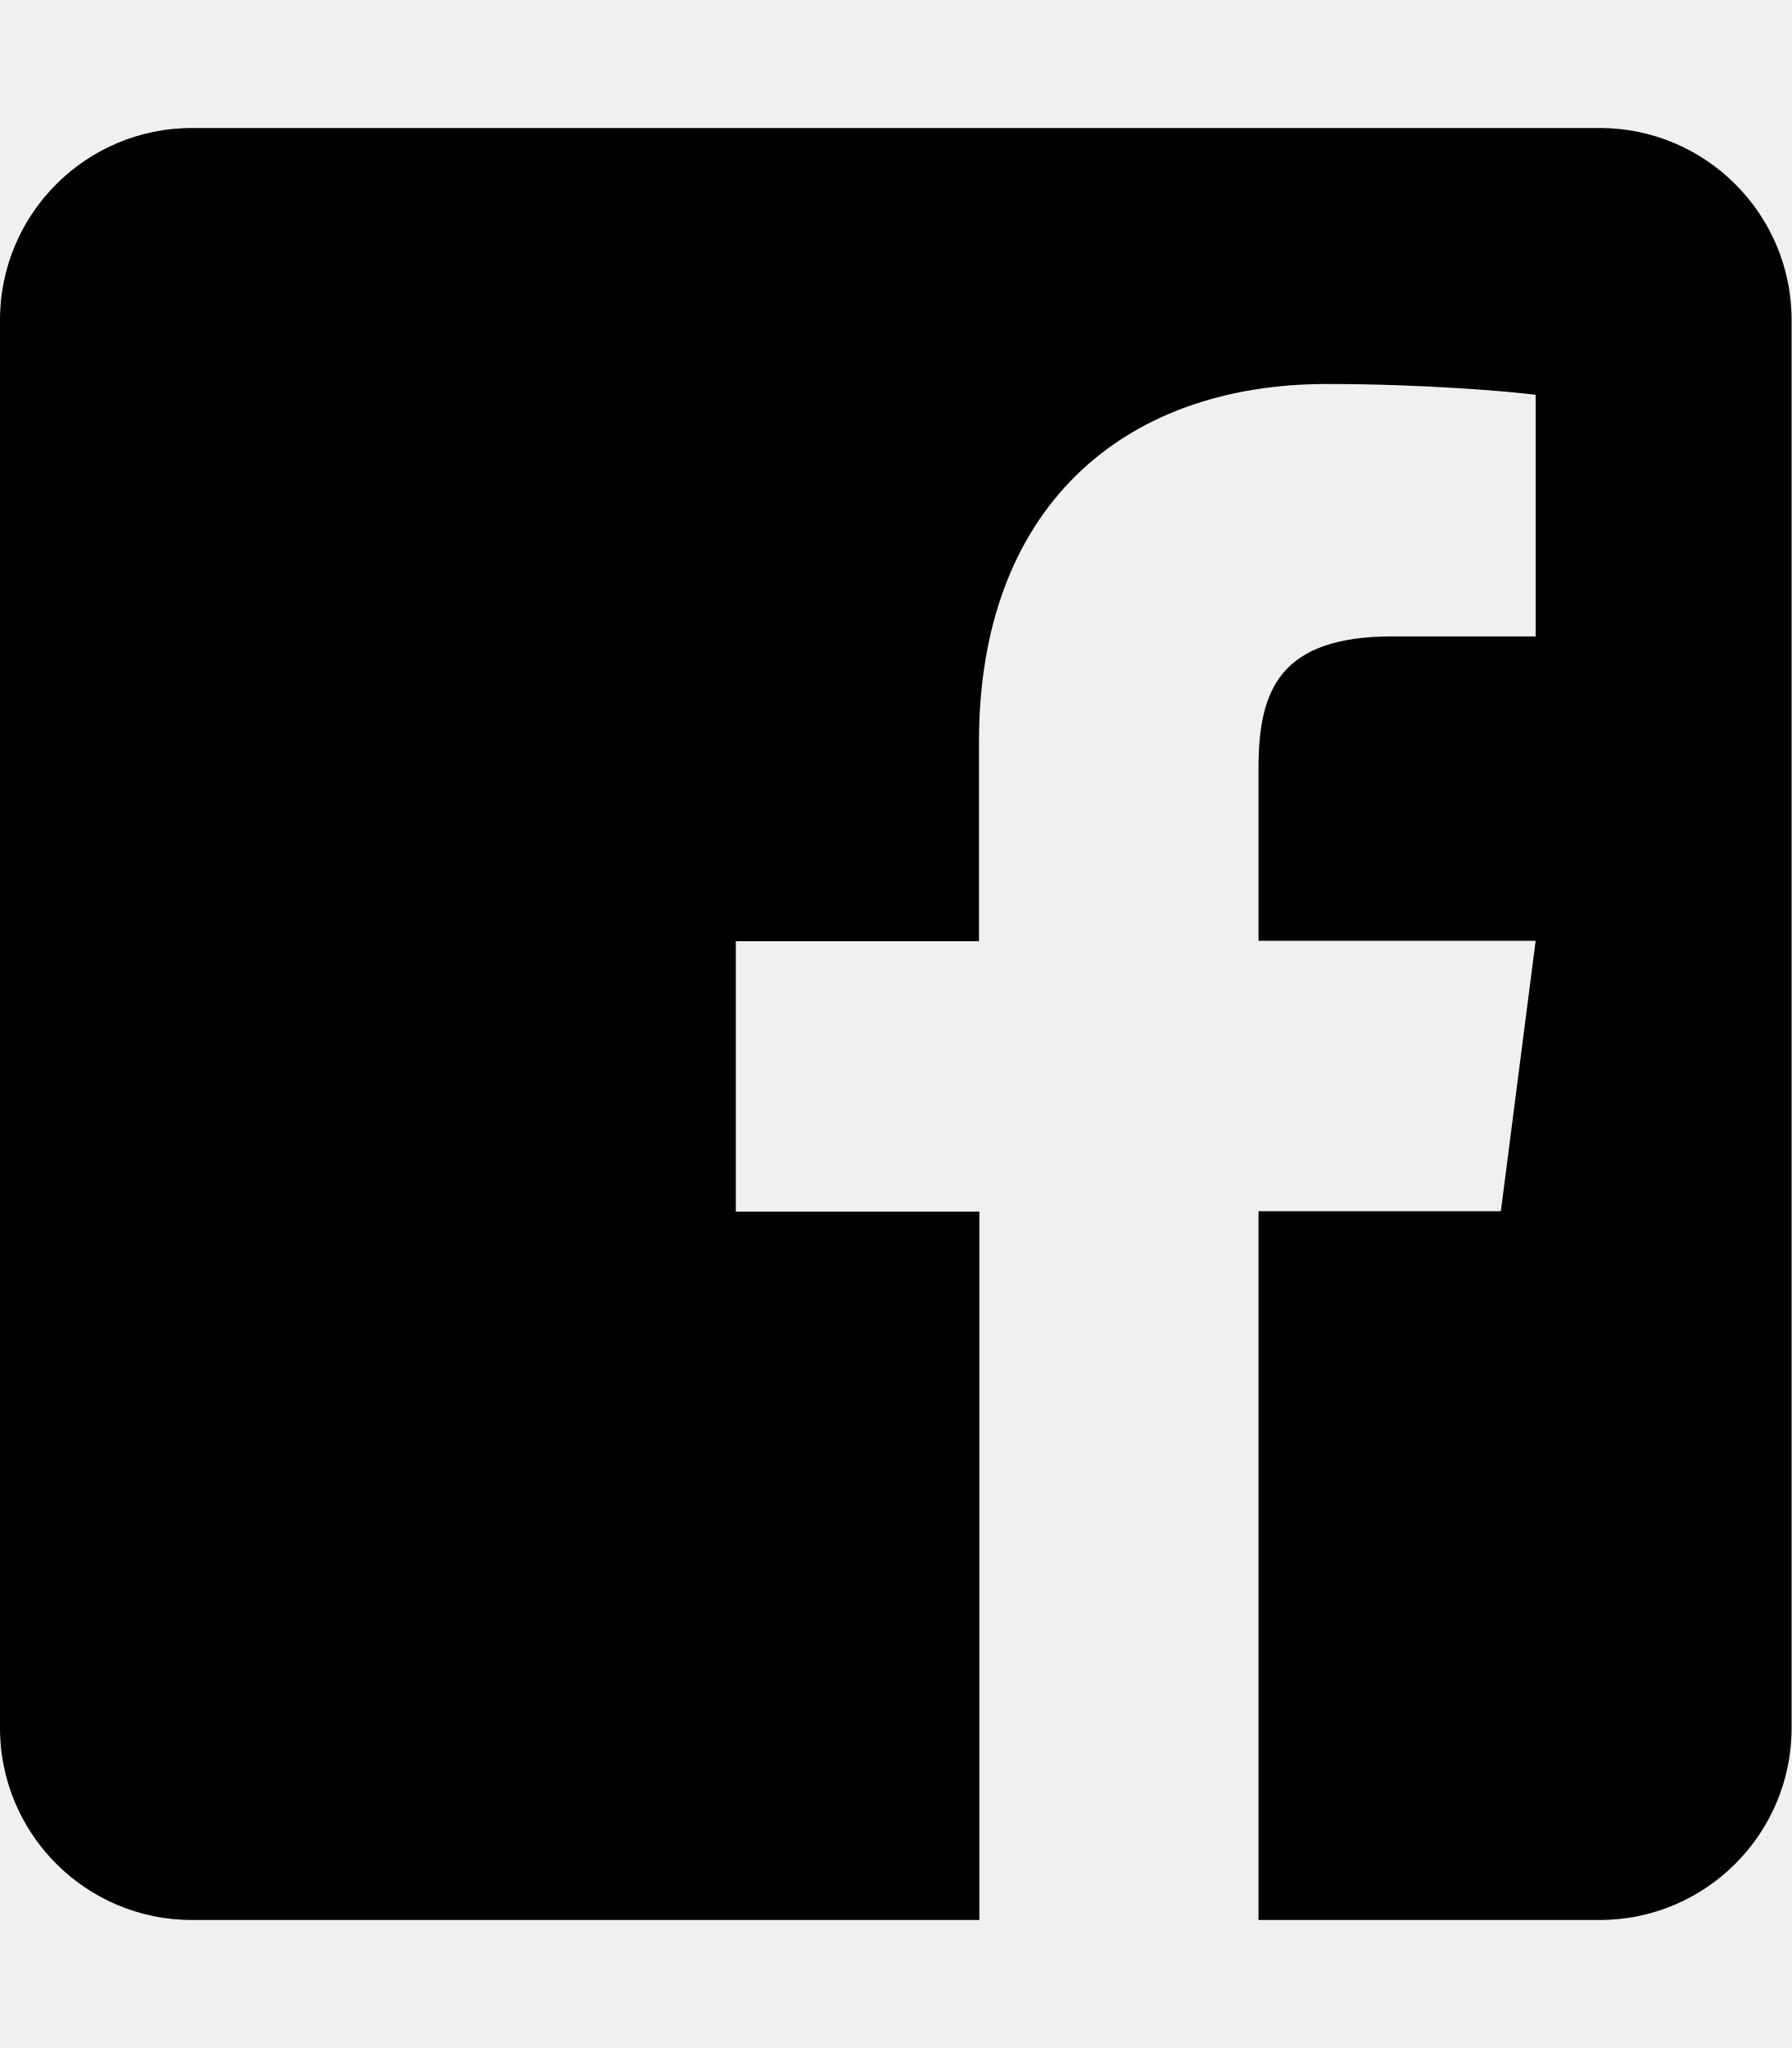
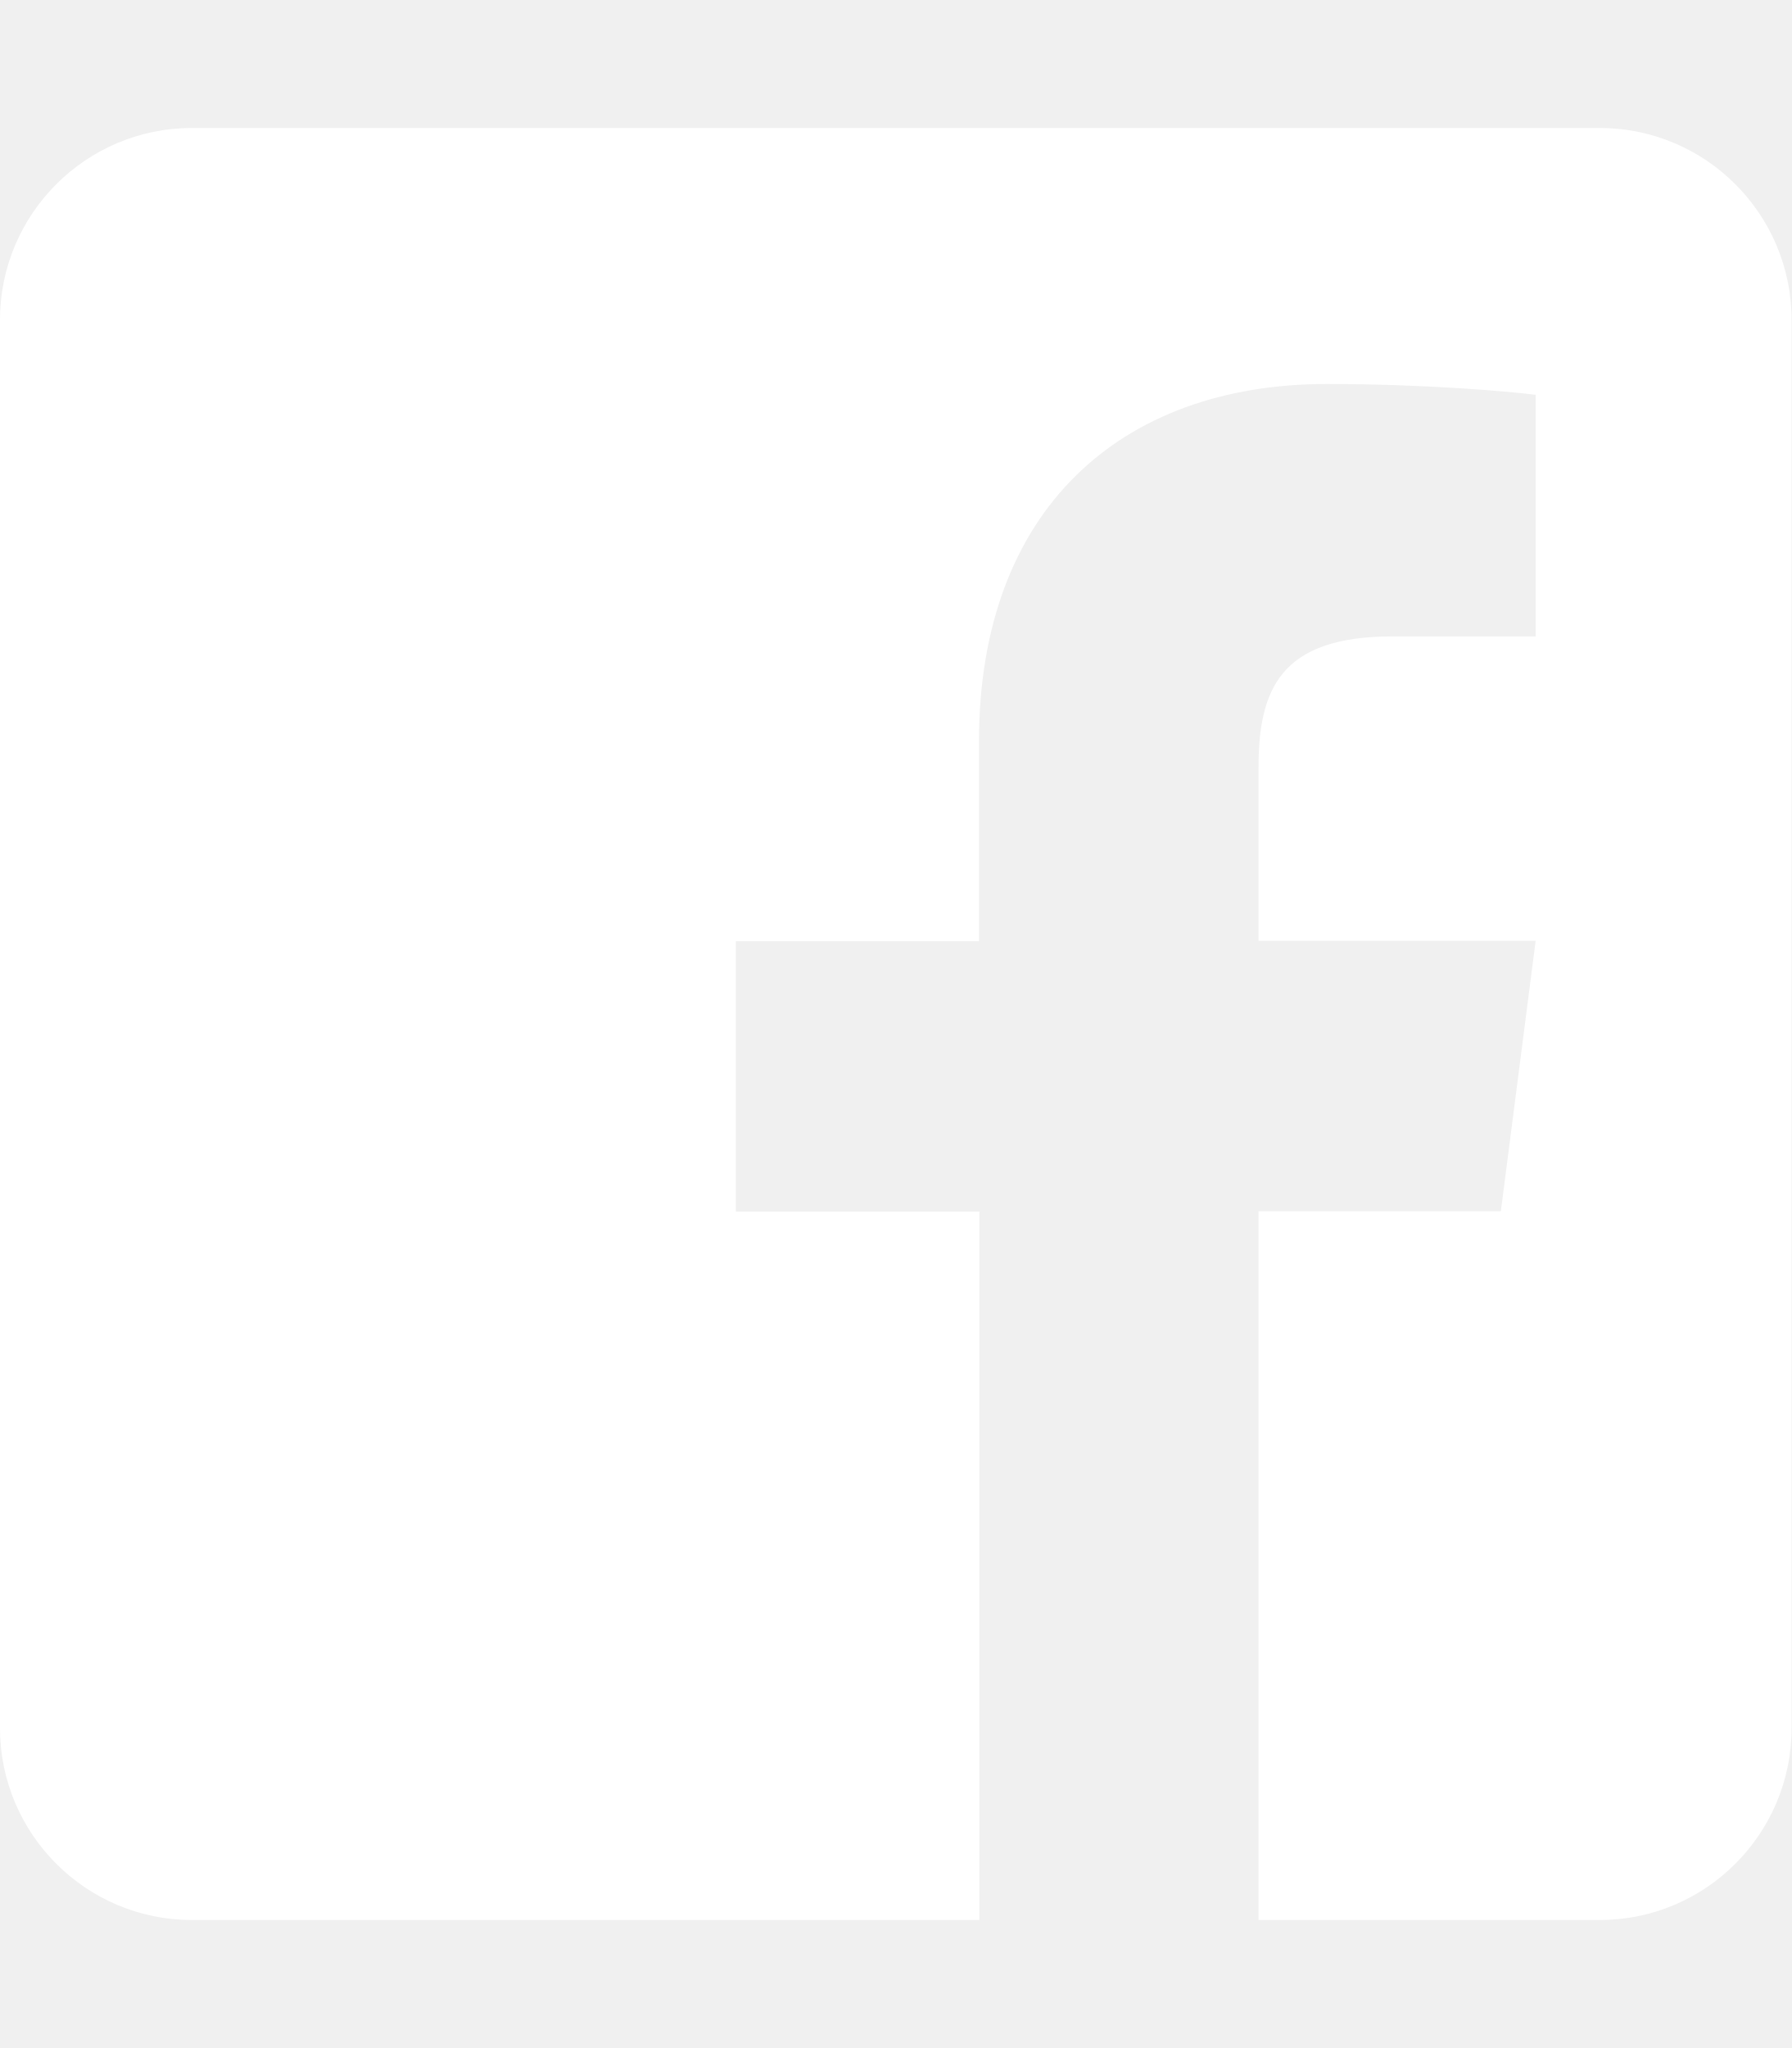
<svg xmlns="http://www.w3.org/2000/svg" aria-hidden="true" data-prefix="fab" data-icon="facebook-square" class="svg-inline--fa fa-facebook-square fa-w-14" role="img" viewBox="0 0 448 512">
-   <path fill="currentColor" d="M448 80v352c0 26.5-21.5 48-48 48h-85.3V302.8h60.6l8.7-67.6h-69.3V192c0-19.6 5.4-32.9 33.5-32.9H384V98.7c-6.2-.8-27.4-2.7-52.2-2.7-51.6 0-87 31.5-87 89.4v49.9H184v67.6h60.9V480H48c-26.5 0-48-21.5-48-48V80c0-26.5 21.5-48 48-48h352c26.5 0 48 21.5 48 48z" />
+   <path fill="white" d="M448 80v352c0 26.5-21.5 48-48 48h-85.3V302.8h60.6l8.7-67.6h-69.3V192c0-19.6 5.4-32.9 33.5-32.9H384V98.7c-6.2-.8-27.4-2.7-52.2-2.7-51.6 0-87 31.5-87 89.4v49.9H184v67.6h60.9V480H48c-26.5 0-48-21.5-48-48V80c0-26.5 21.5-48 48-48h352c26.5 0 48 21.5 48 48z" />
</svg>
